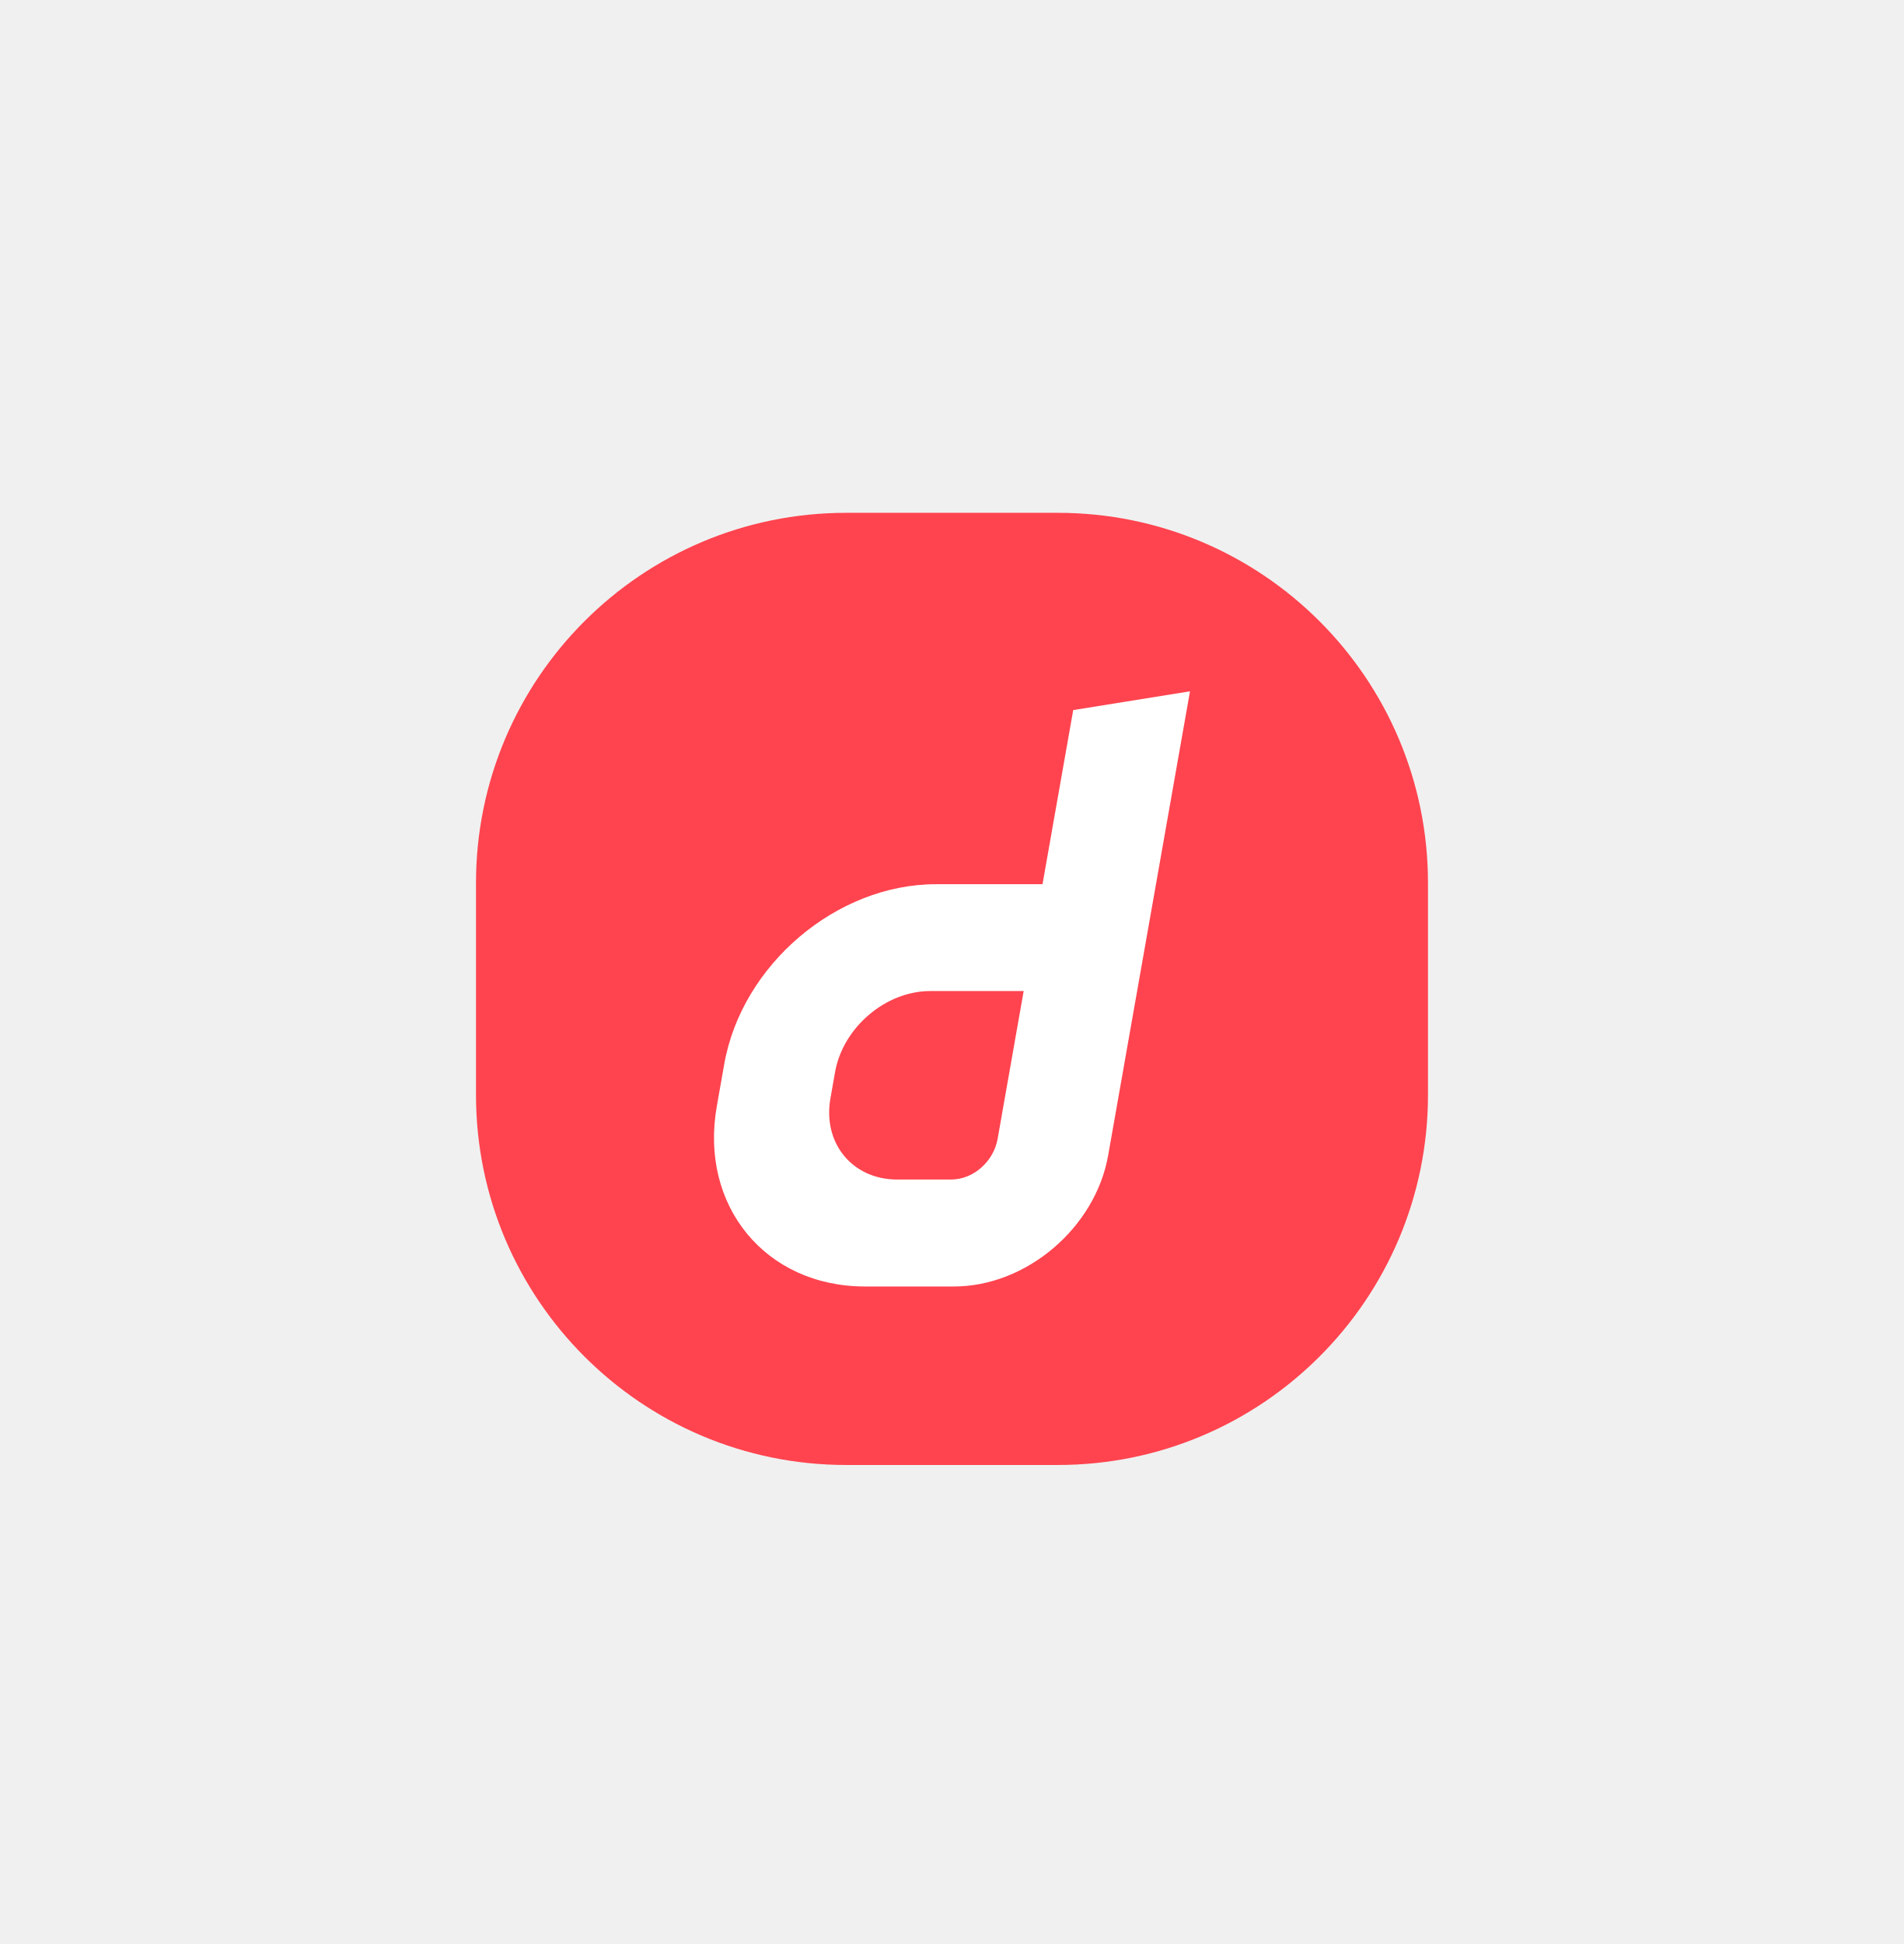
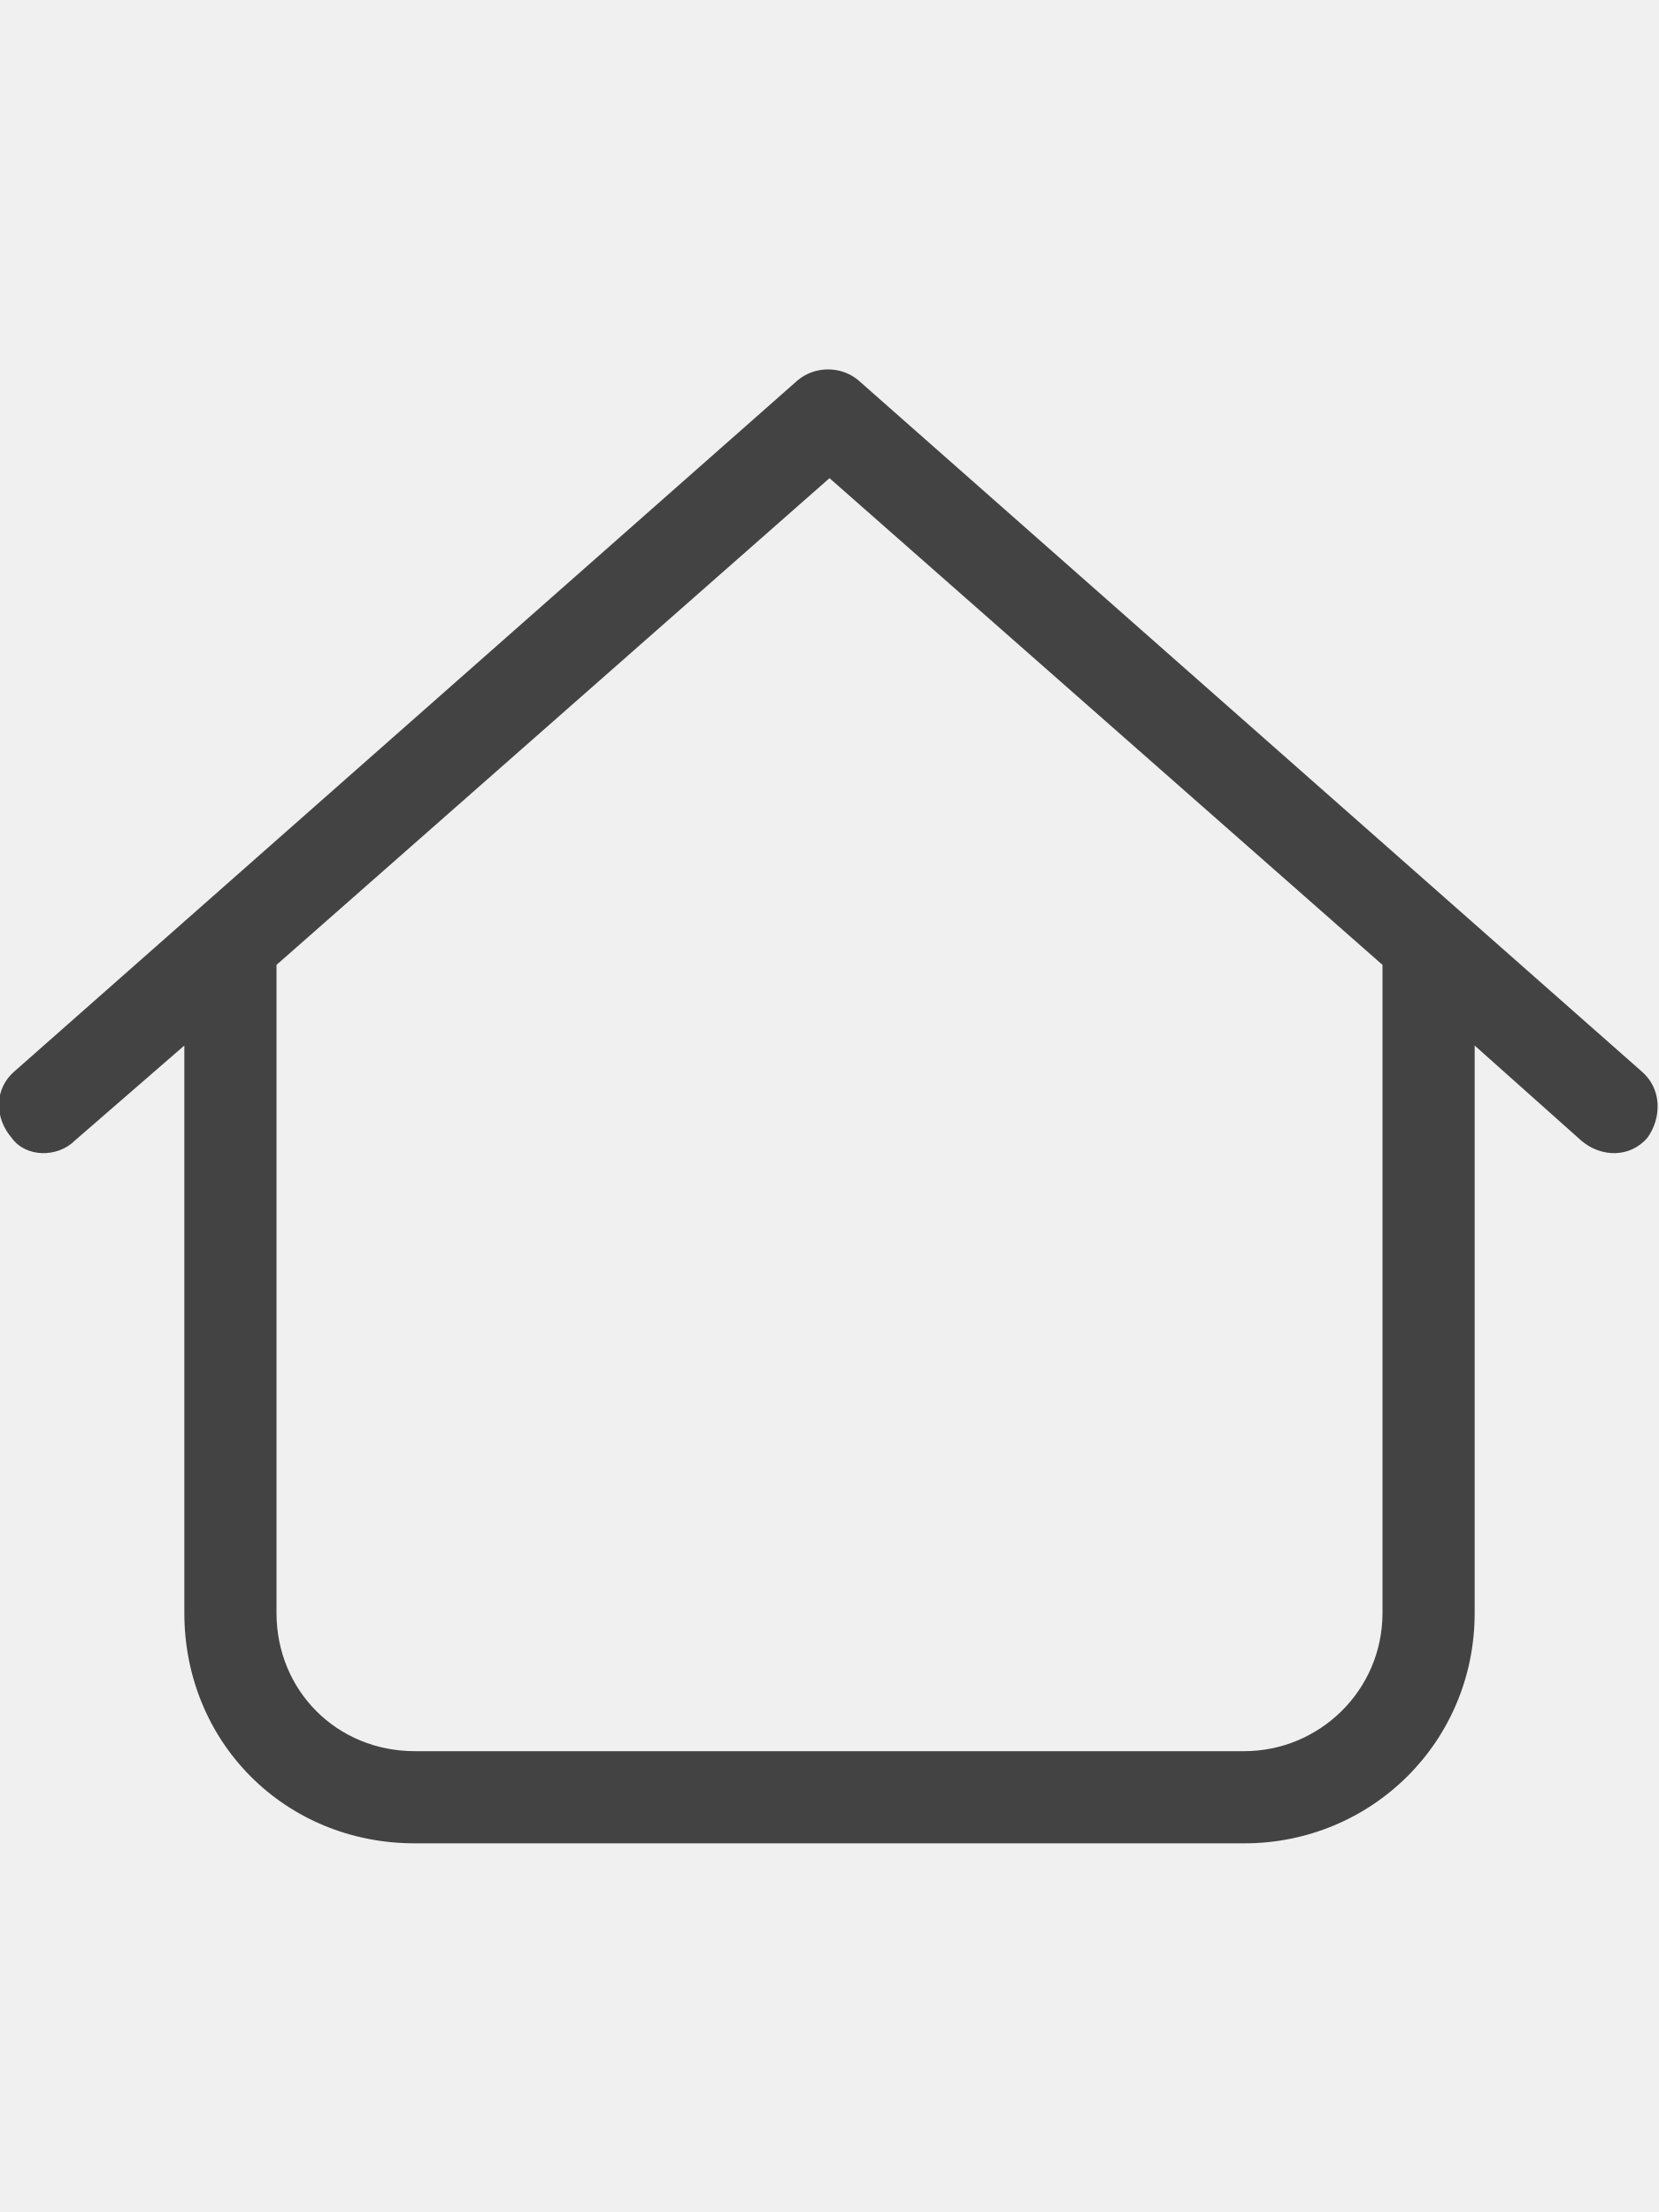
- <svg xmlns="http://www.w3.org/2000/svg" width="48" height="49" fill="none">
-   <path d="M12 22.26a9.333 9.333 0 019.333-9.334h5.334A9.333 9.333 0 0136 22.259v5.333a9.333 9.333 0 01-9.333 9.334h-5.334A9.333 9.333 0 0112 27.592V22.26z" fill="#FF444F" />
-   <path d="M27.056 17.898l-.774 4.389h-2.686c-2.507 0-4.895 2.03-5.338 4.536l-.188 1.067c-.44 2.506 1.232 4.537 3.738 4.537h2.24c1.827 0 3.567-1.479 3.889-3.305L30 17.425l-2.944.473zm-1.906 10.81c-.1.564-.607 1.023-1.171 1.023h-1.362c-1.126 0-1.88-.914-1.682-2.043l.117-.665c.2-1.126 1.275-2.043 2.401-2.043h2.354l-.657 3.728z" fill="#fff" />
+ <svg xmlns="http://www.w3.org/2000/svg" width="18" height="24" viewBox="0 0 18 24" fill="none">
+   <g clip-path="url(#clip0_10459_14261)">
+     <path d="M8.656 4.125C8.844 3.969 9.125 3.969 9.312 4.125L17.812 11.625C18.031 11.812 18.031 12.125 17.875 12.344C17.688 12.562 17.375 12.562 17.156 12.375L16 11.344V17.5C16 18.906 14.875 20 13.5 20H4.5C3.094 20 2 18.906 2 17.5V11.344L0.812 12.375C0.625 12.562 0.281 12.562 0.125 12.344C-0.062 12.125 -0.062 11.812 0.156 11.625L8.656 4.125ZM3 10.469V17.5C3 18.344 3.656 19 4.5 19H13.5C14.312 19 15 18.344 15 17.5V10.469L9 5.188L3 10.469Z" fill="black" fill-opacity="0.72" />
+   </g>
+   <defs>
+     <clipPath id="clip0_10459_14261">
+       <rect width="18" height="24" fill="white" />
+     </clipPath>
+   </defs>
</svg>
